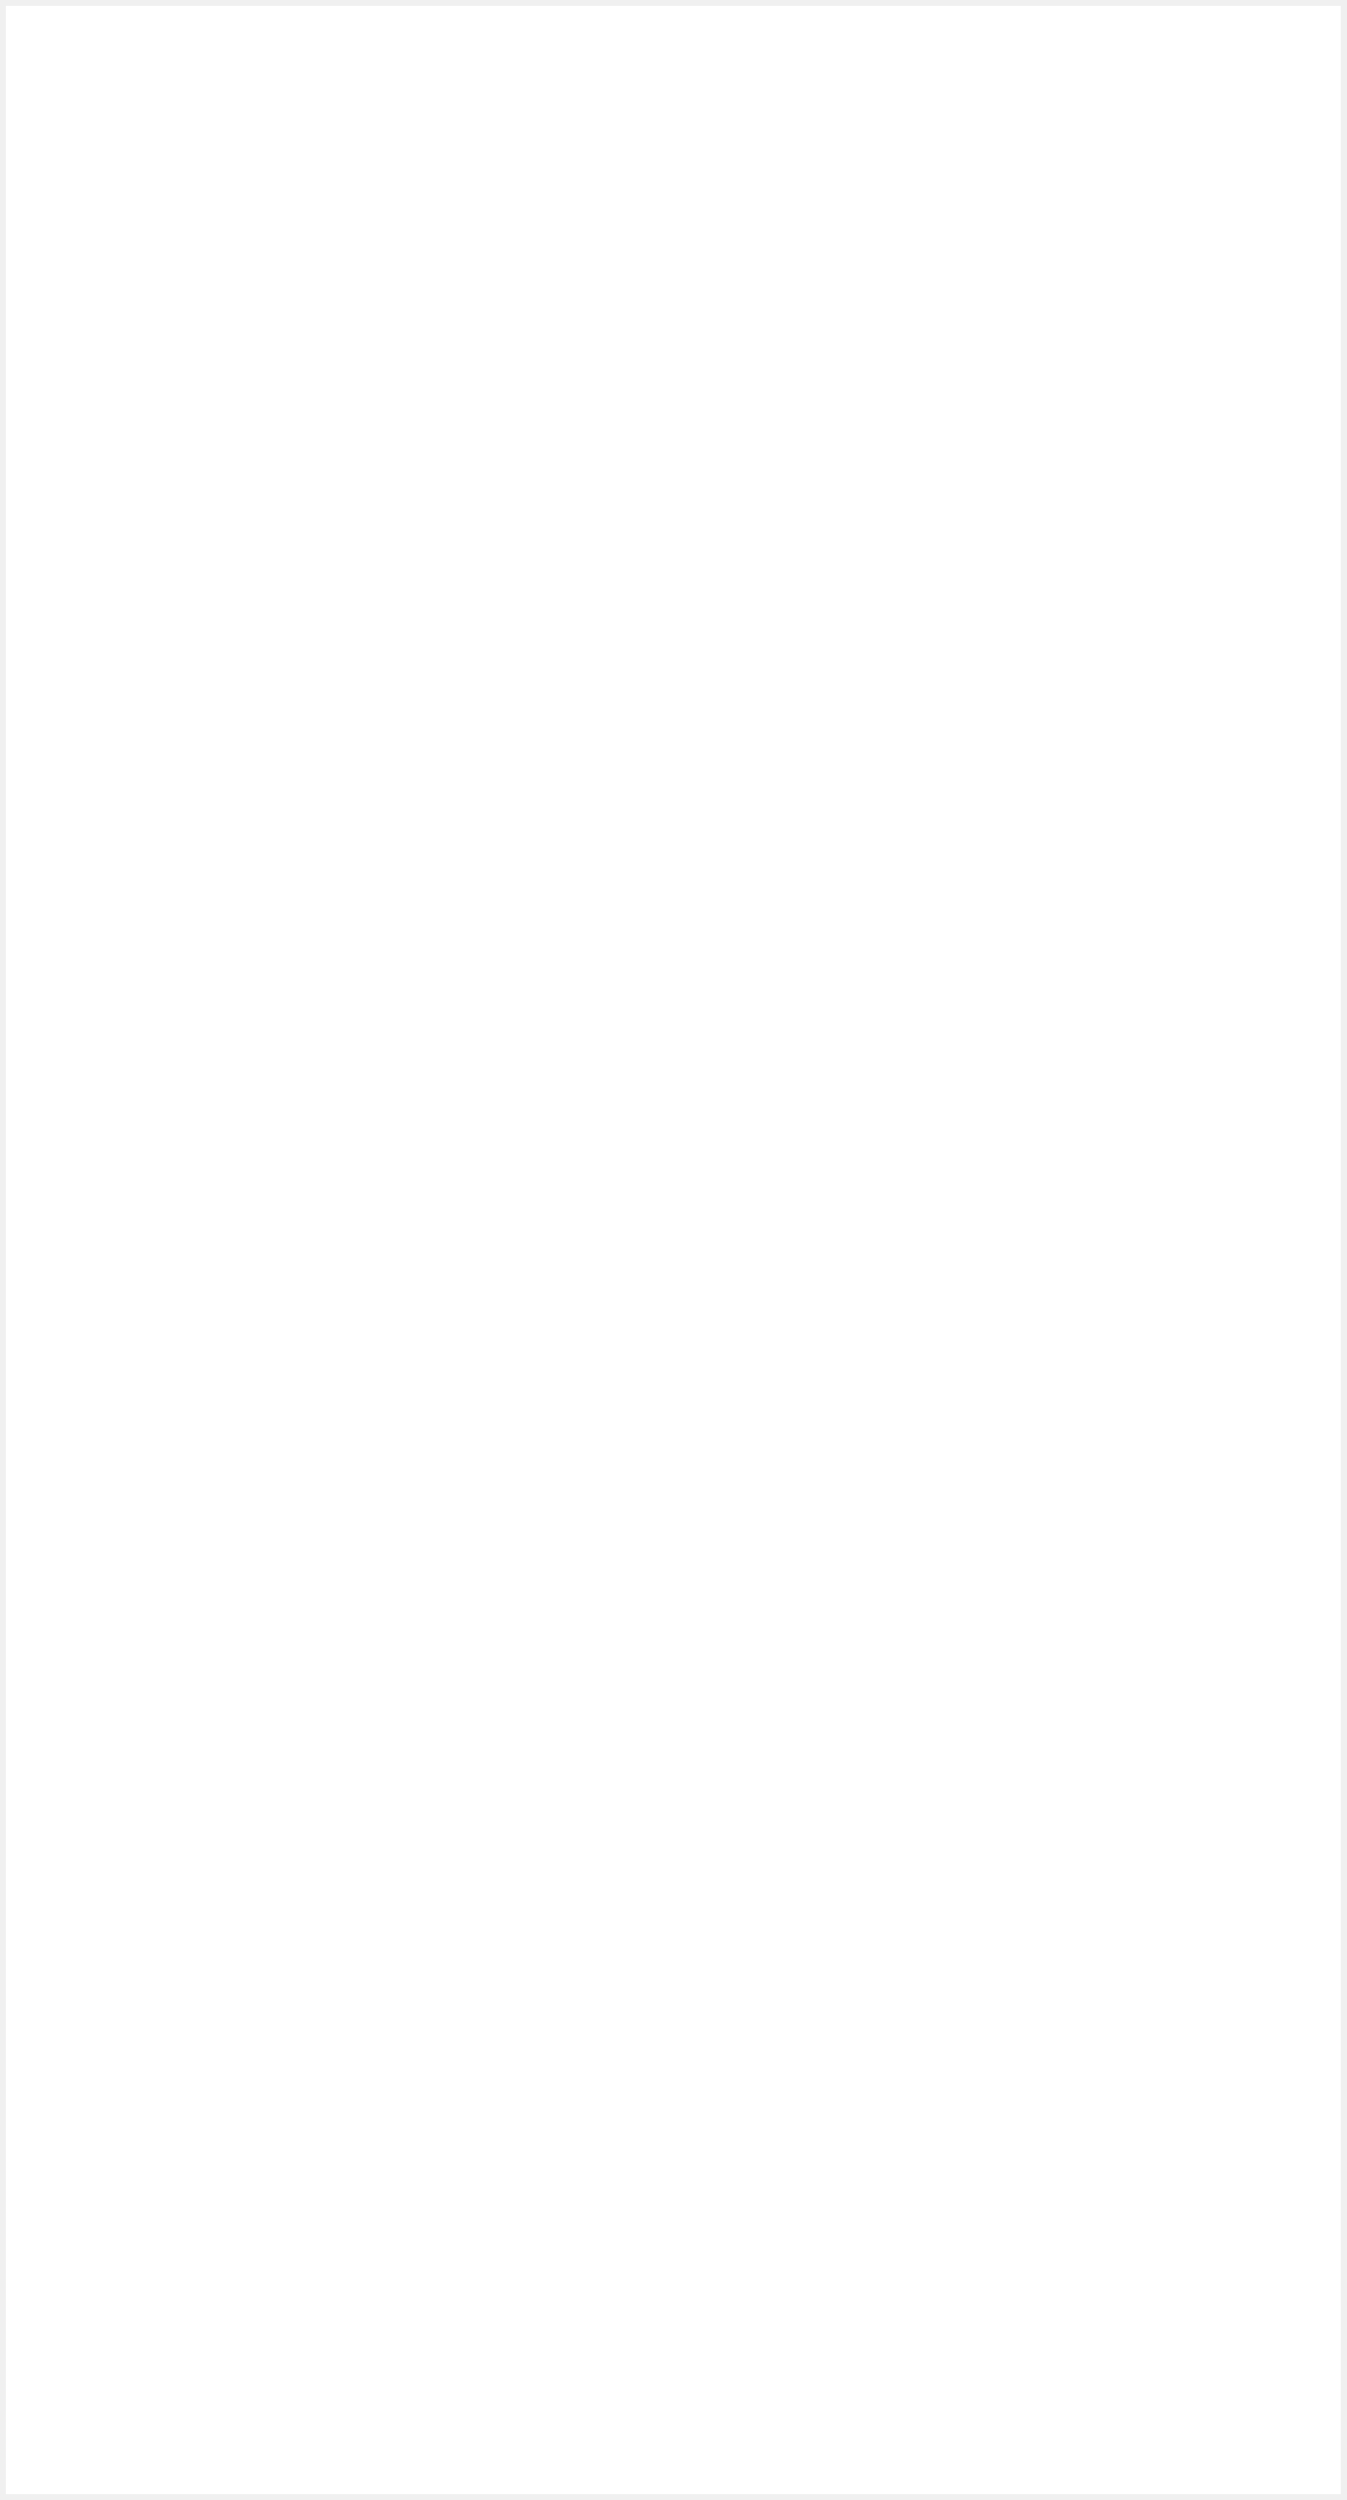
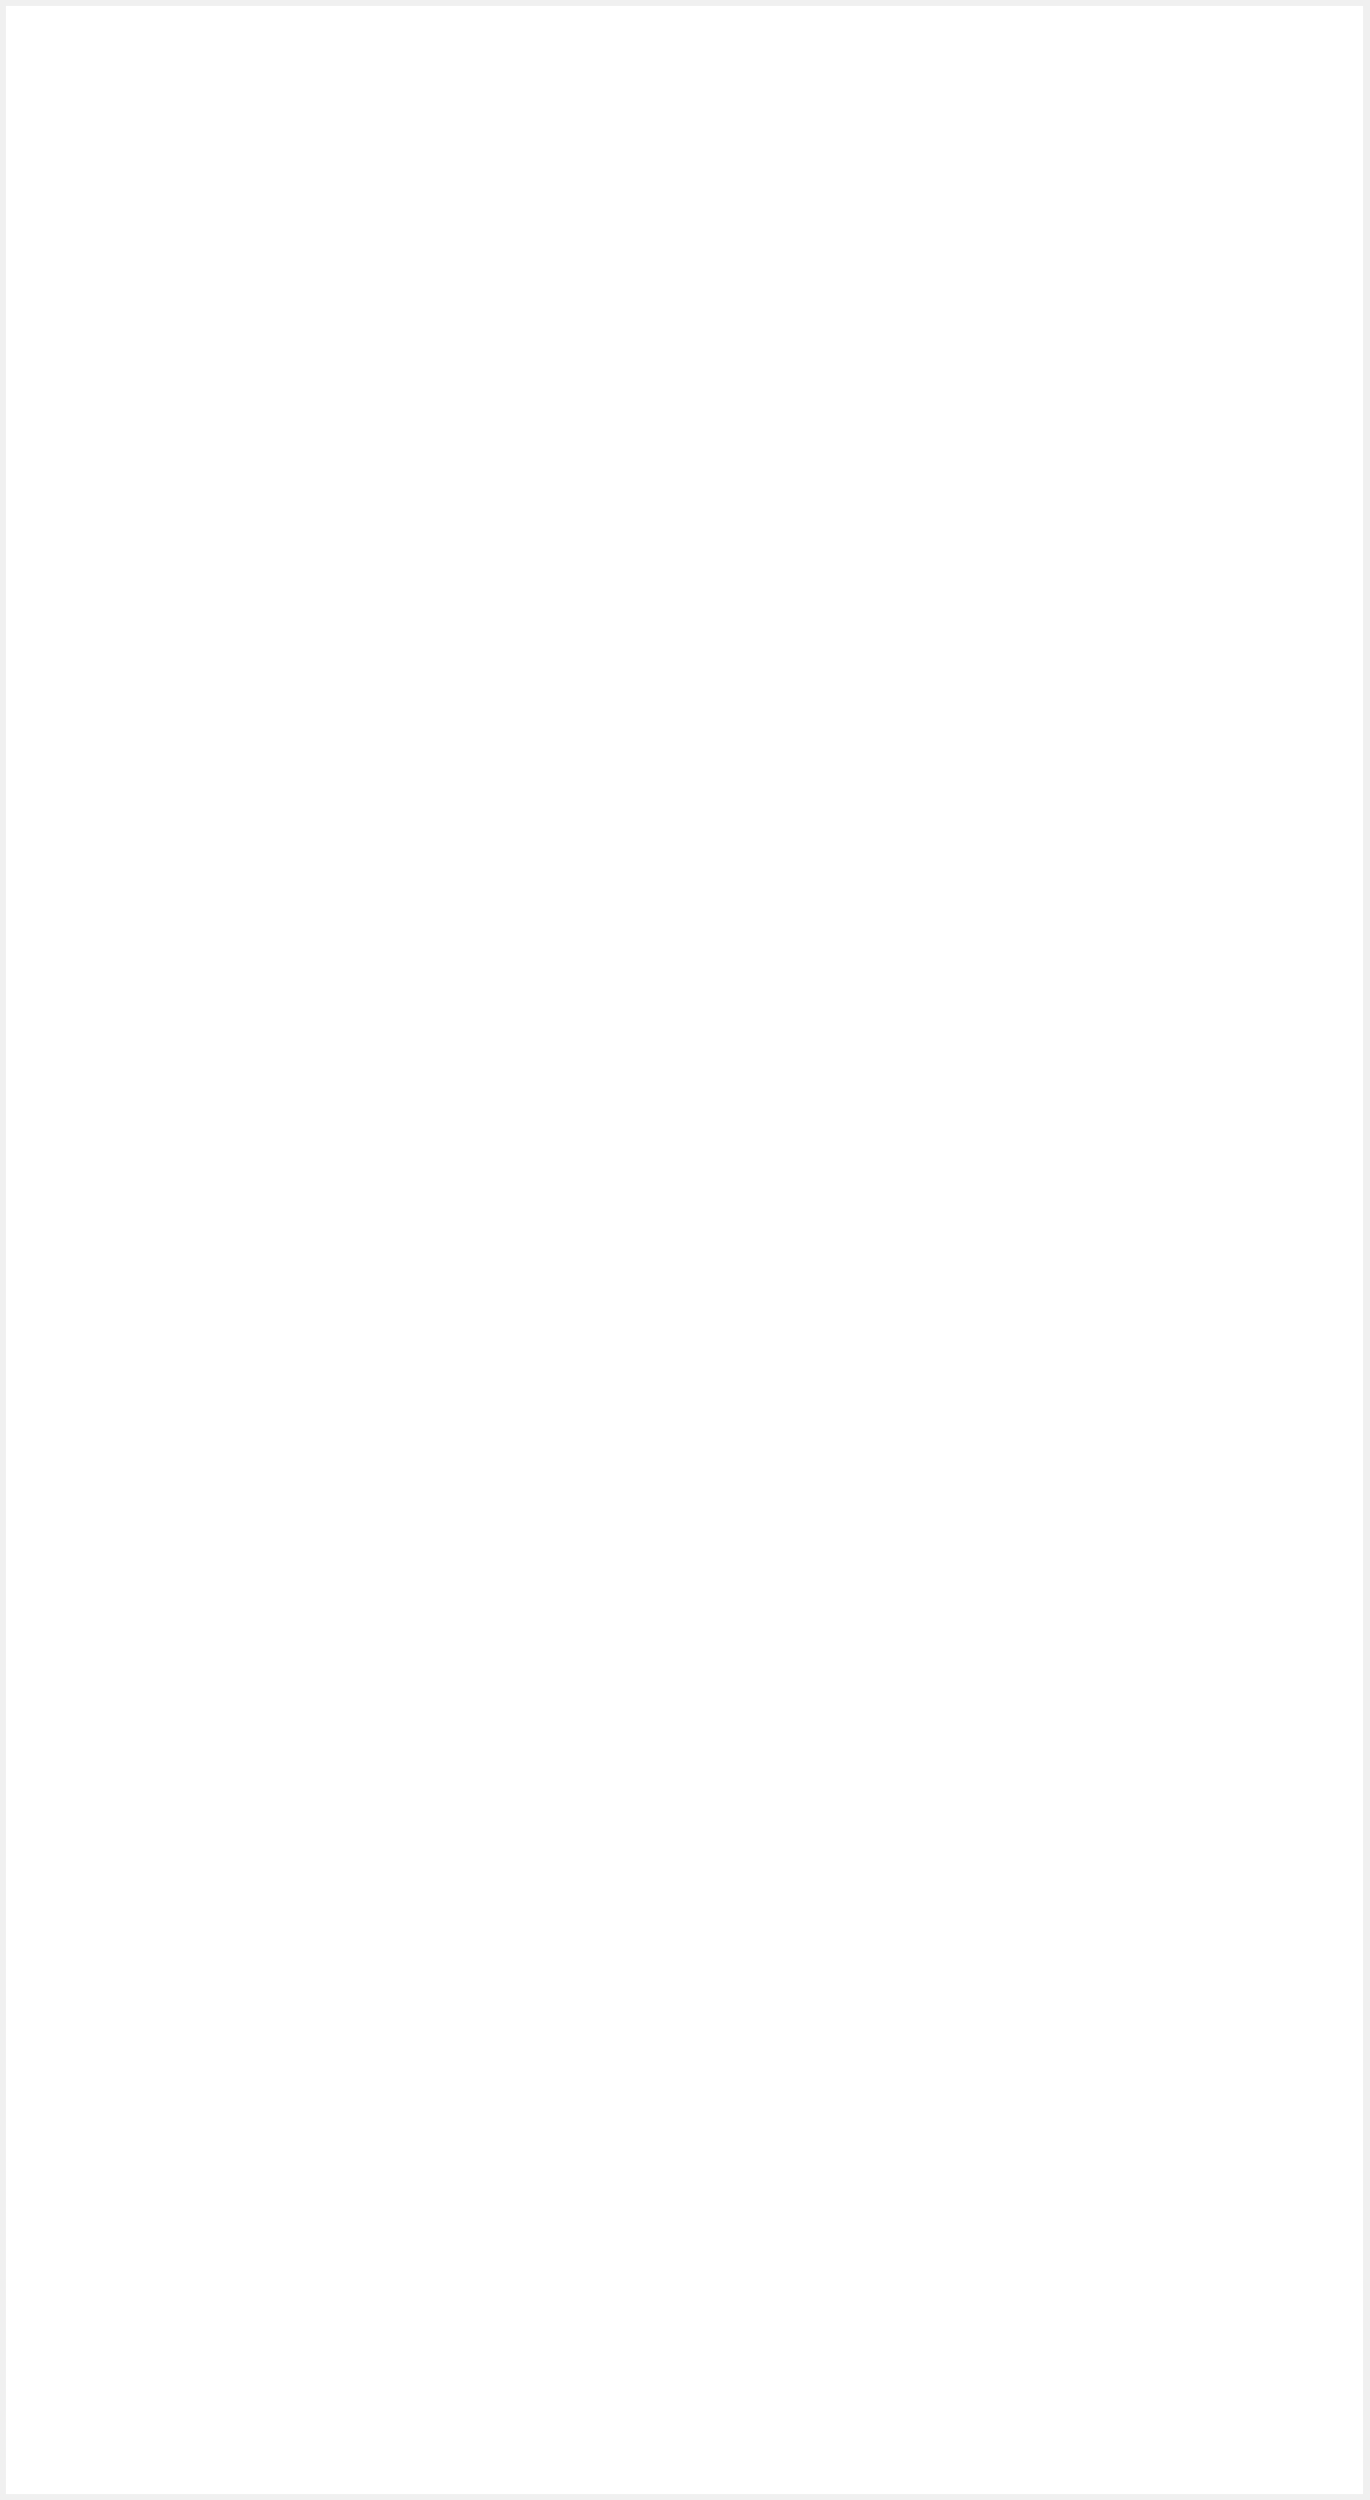
- <svg xmlns="http://www.w3.org/2000/svg" version="1.1" width="230px" height="427px">
-   <g transform="matrix(1 0 0 1 -735 -243 )">
-     <path d="M 736 244  L 964 244  L 964 669  L 736 669  L 736 244  Z " fill-rule="nonzero" fill="#ffffff" stroke="none" />
+ <svg xmlns="http://www.w3.org/2000/svg" version="1.1" width="230px" height="420px">
+   <g transform="matrix(1 0 0 1 -395 -250 )">
+     <path d="M 396 251  L 624 251  L 624 669  L 396 669  L 396 251  Z " fill-rule="nonzero" fill="#ffffff" stroke="none" />
  </g>
</svg>
